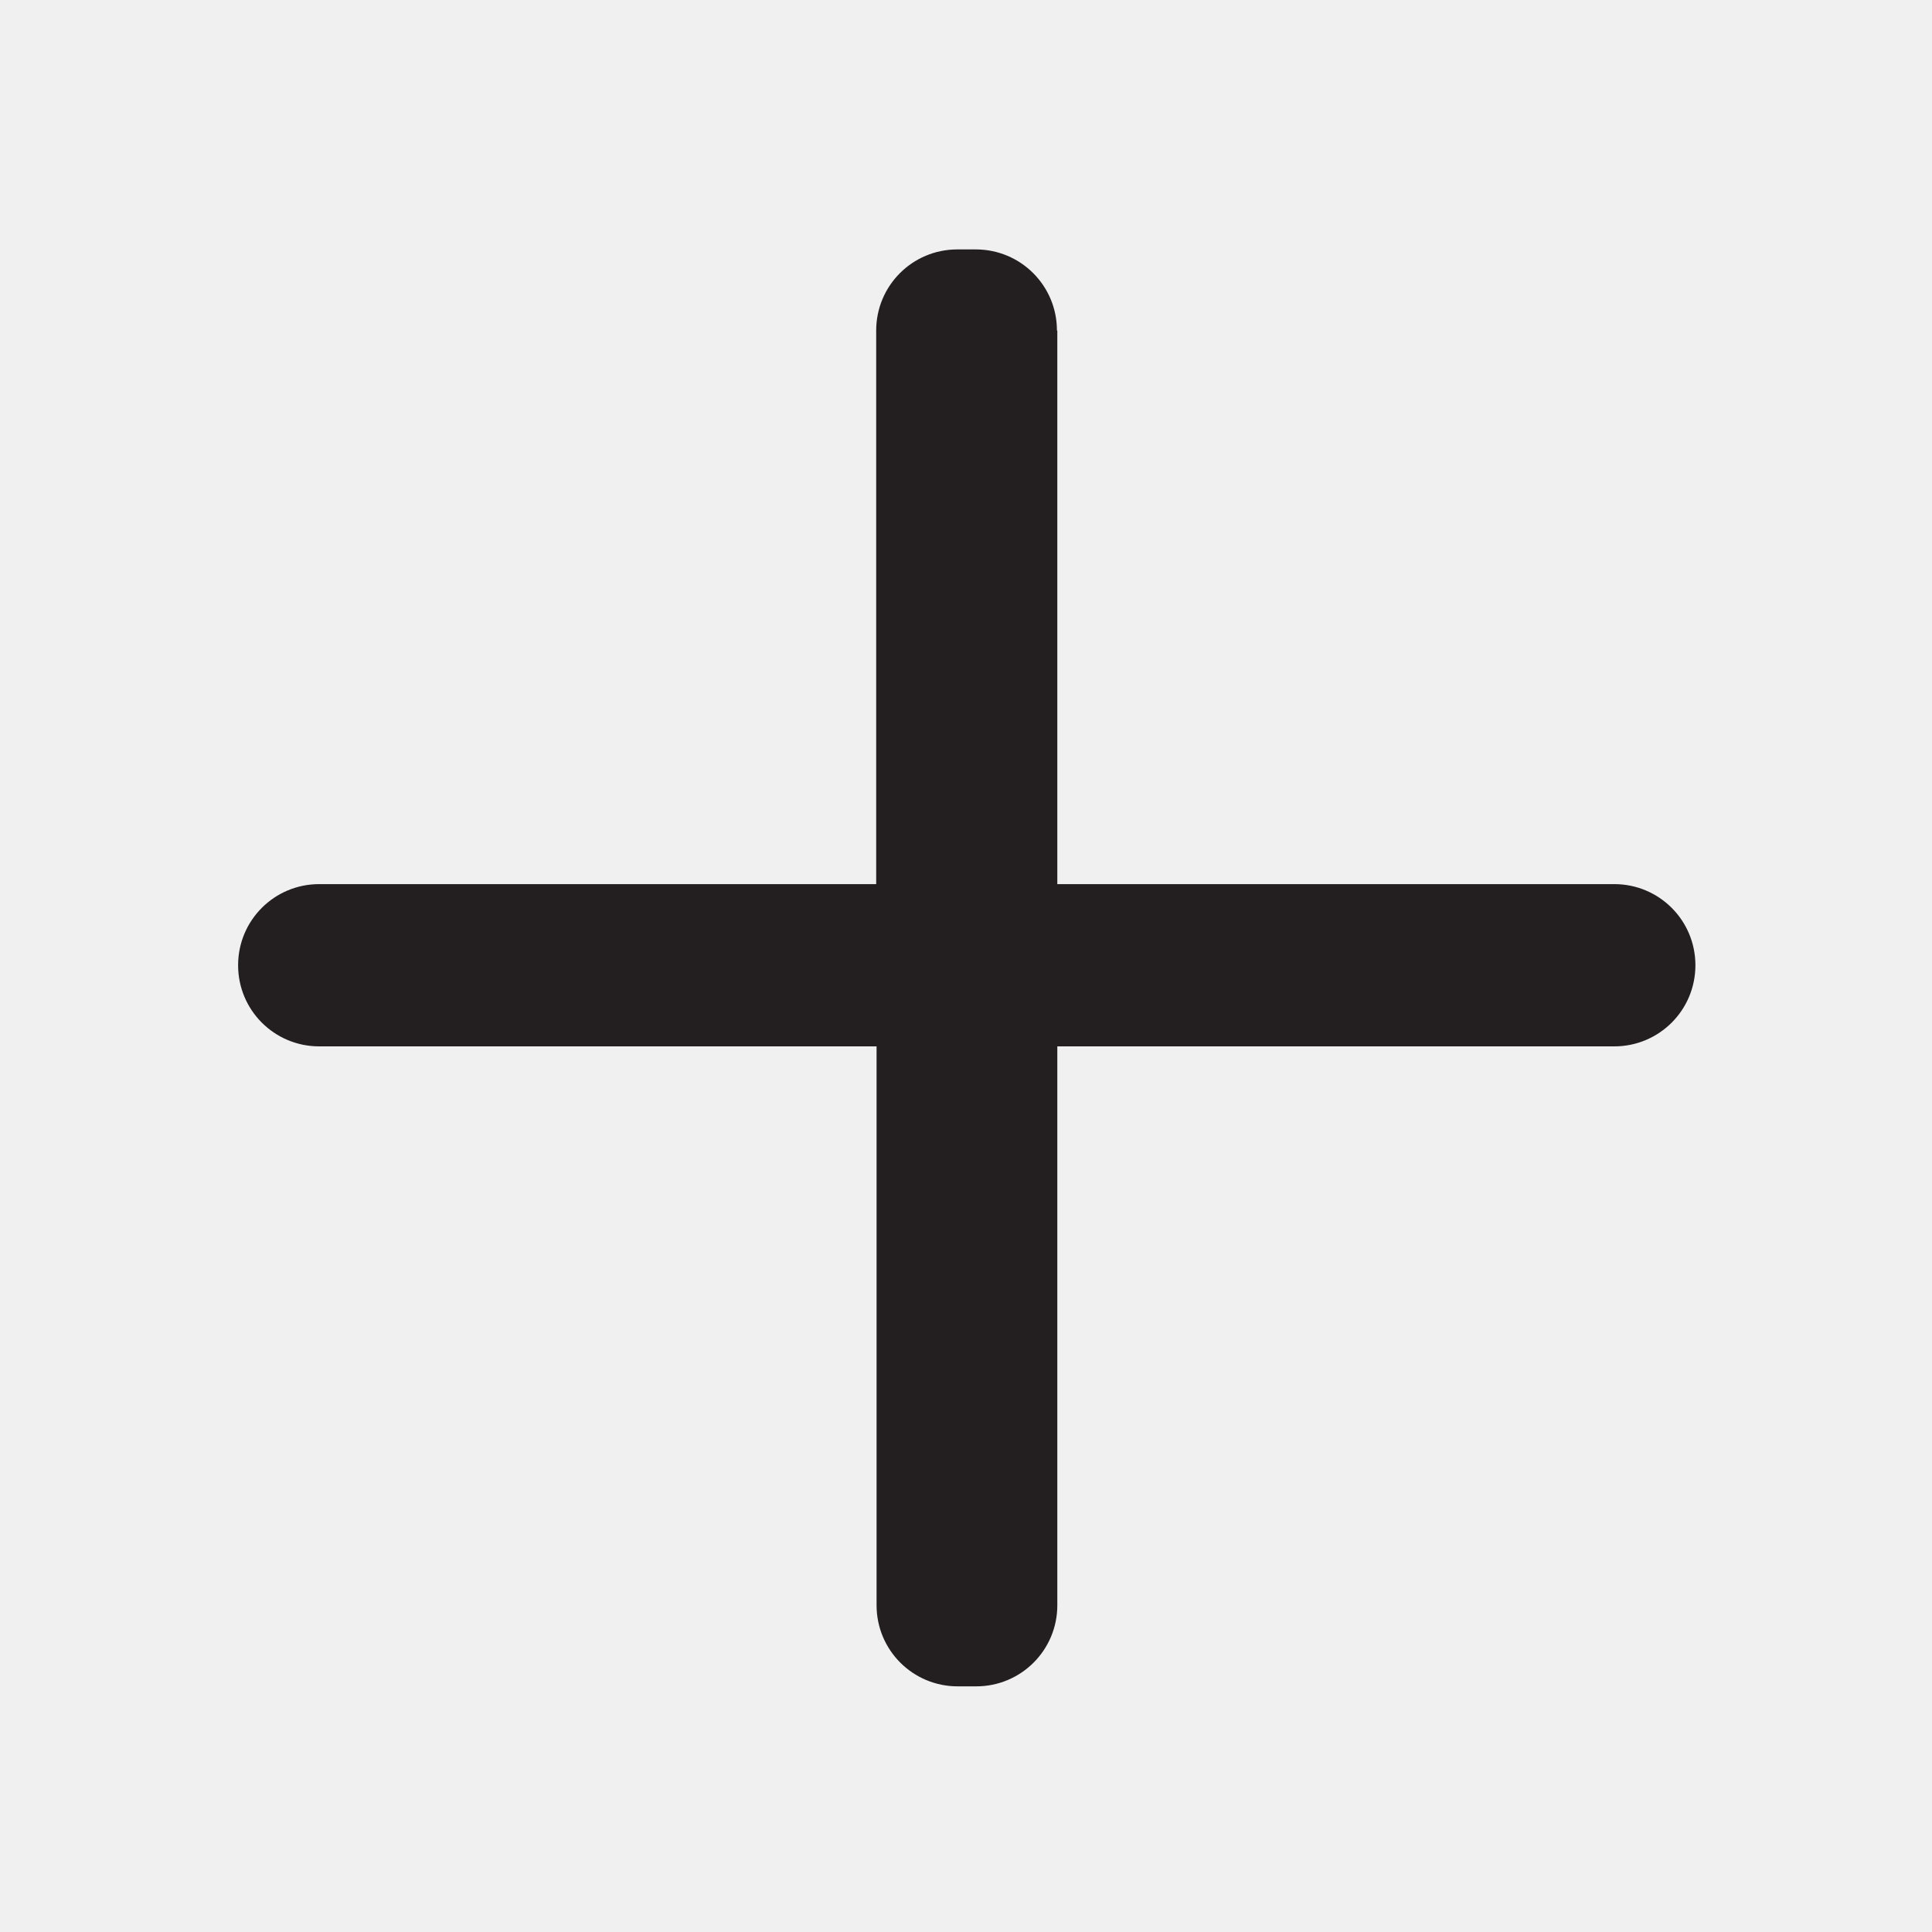
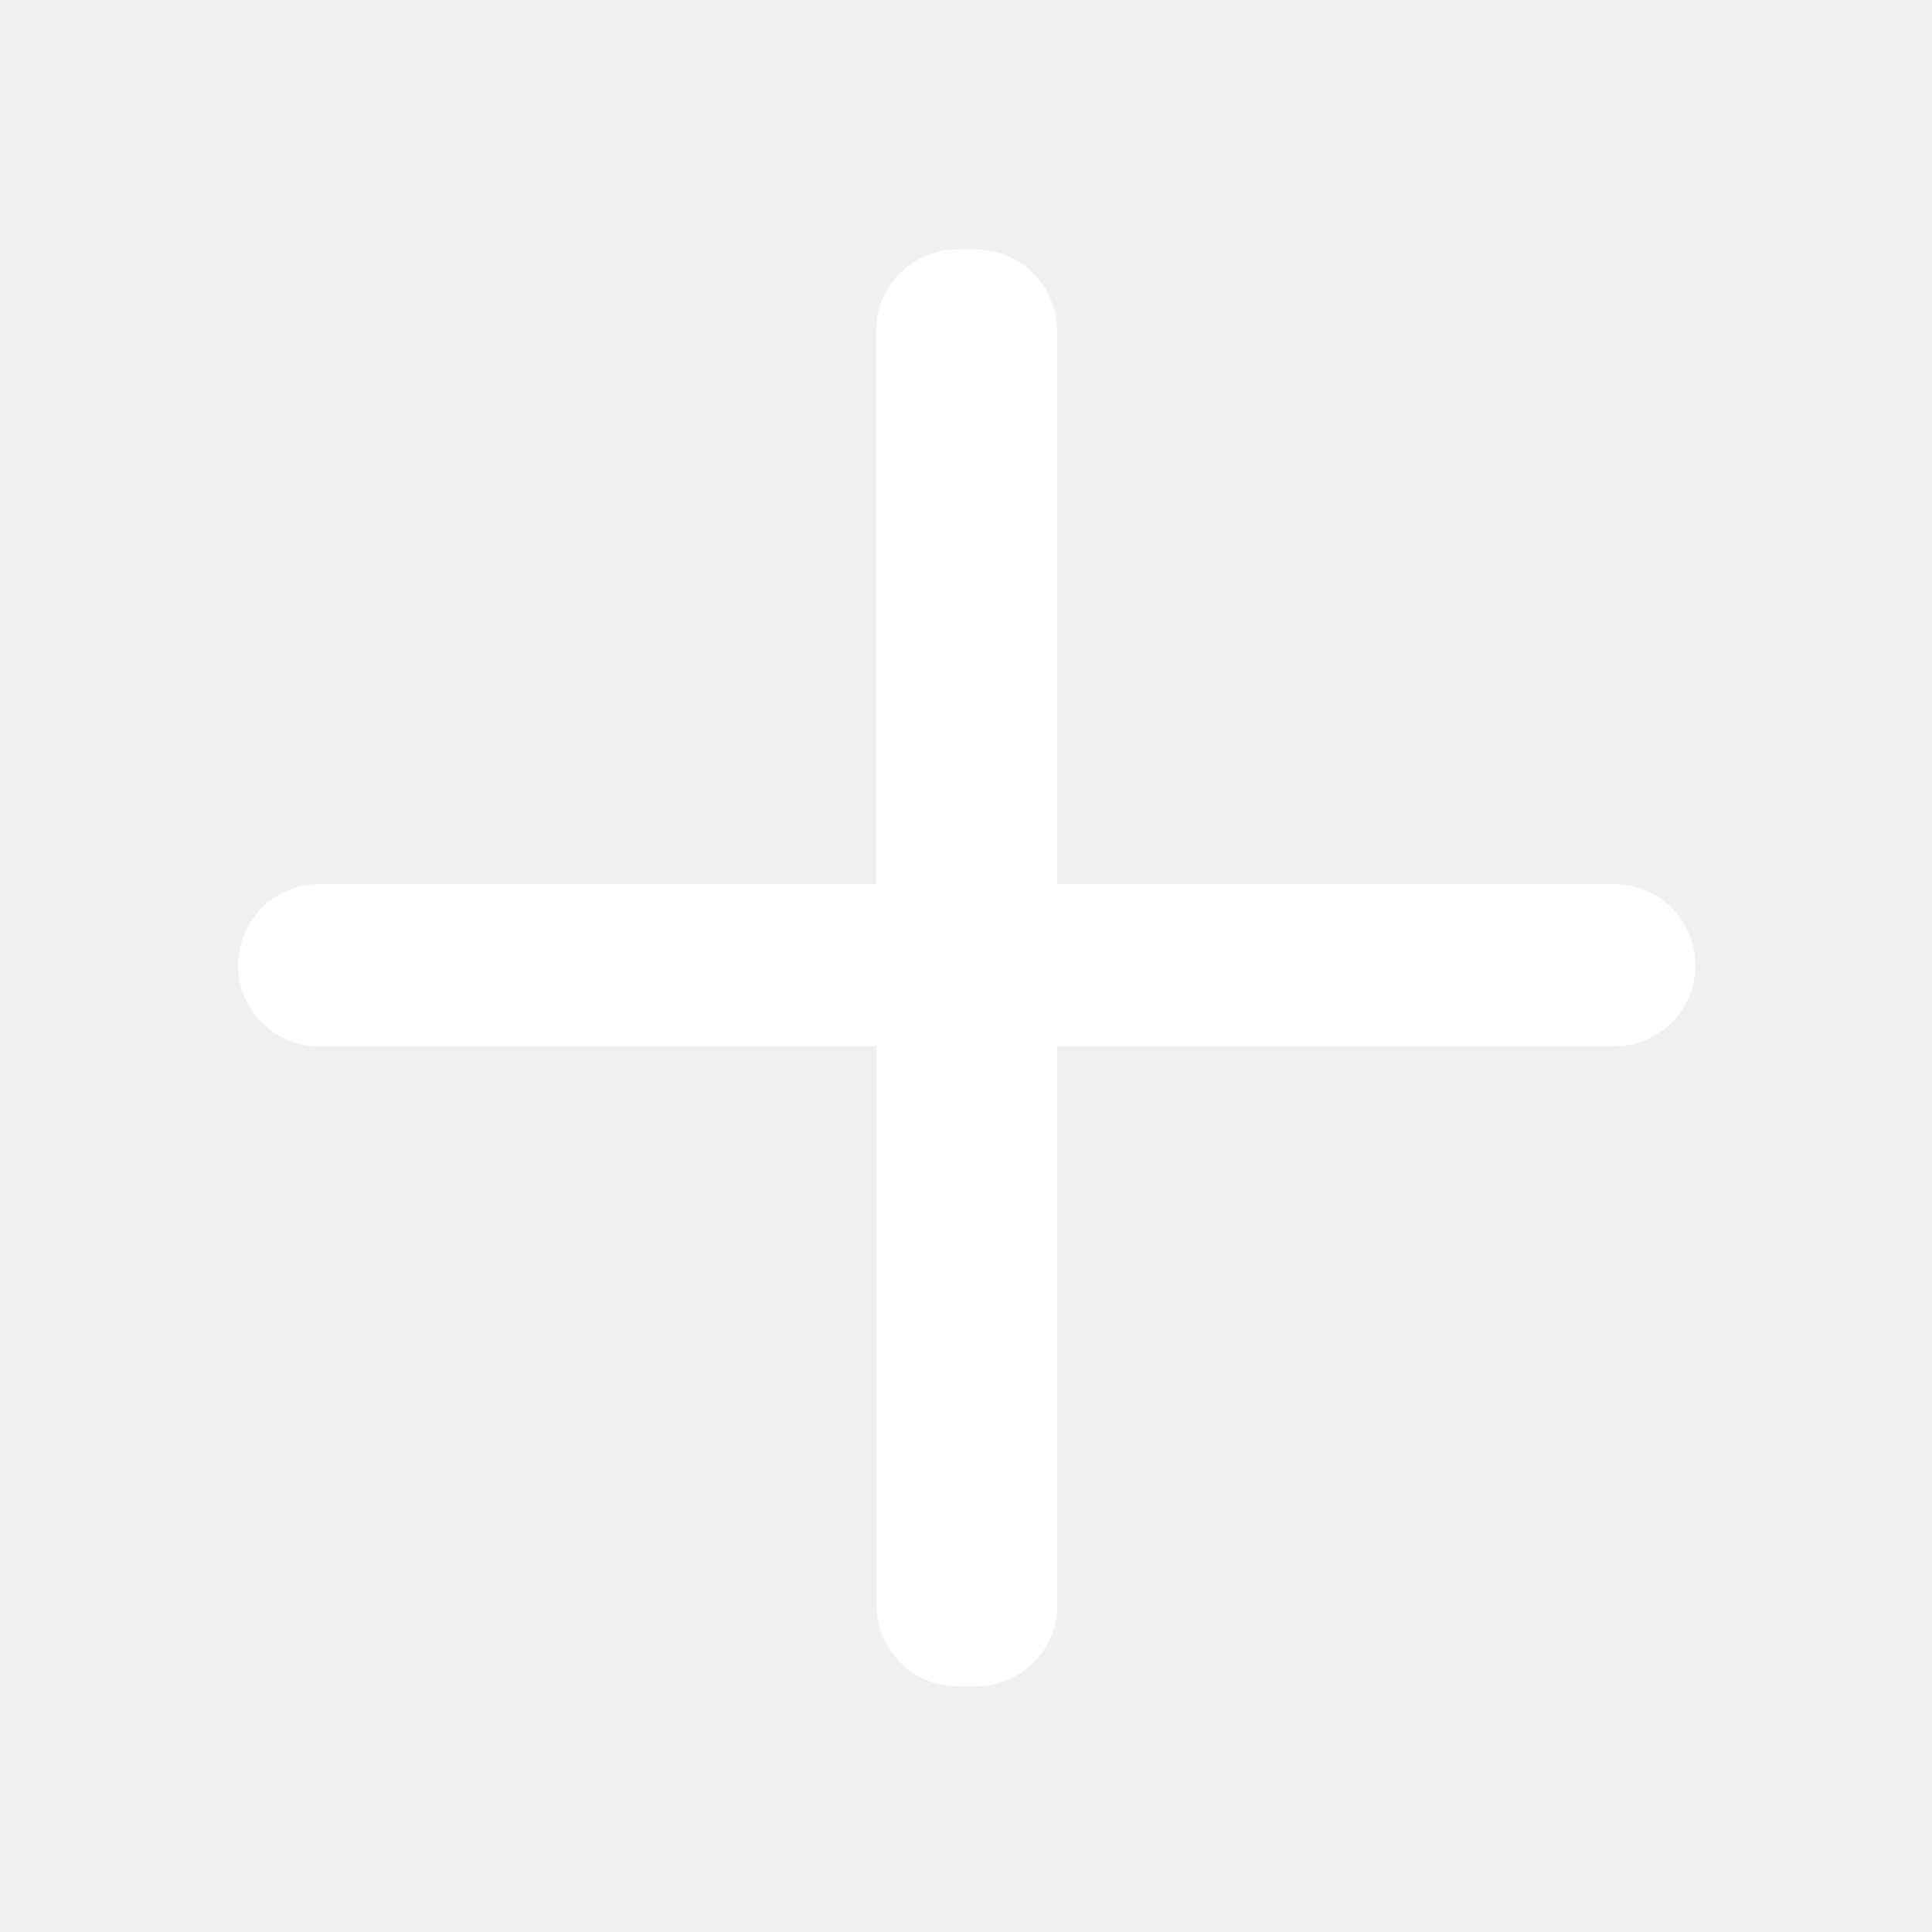
<svg xmlns="http://www.w3.org/2000/svg" version="1.1" viewBox="0 0 512 512">
  <defs>
    <style>
      .cls-1 {
-         fill: #231f20;
+         fill: #fff;
      }
    </style>
  </defs>
  <g>
    <g id="Layer_1">
      <path class="cls-1" d="M280.2,87.6v146.7h147.6c11.9,0,21.5,9.6,21.5,21.5h0c0,11.9-9.6,21.5-21.5,21.5h-147.6v148.1c0,11.9-9.6,21.5-21.5,21.5h-4.9c-11.9,0-21.5-9.6-21.5-21.5v-148.1H84.6c-11.9,0-21.5-9.6-21.5-21.5h0c0-11.9,9.6-21.5,21.5-21.5h147.6V87.6c0-11.9,9.6-21.5,21.5-21.5h4.9c11.9,0,21.5,9.6,21.5,21.5Z" />
    </g>
  </g>
</svg>
